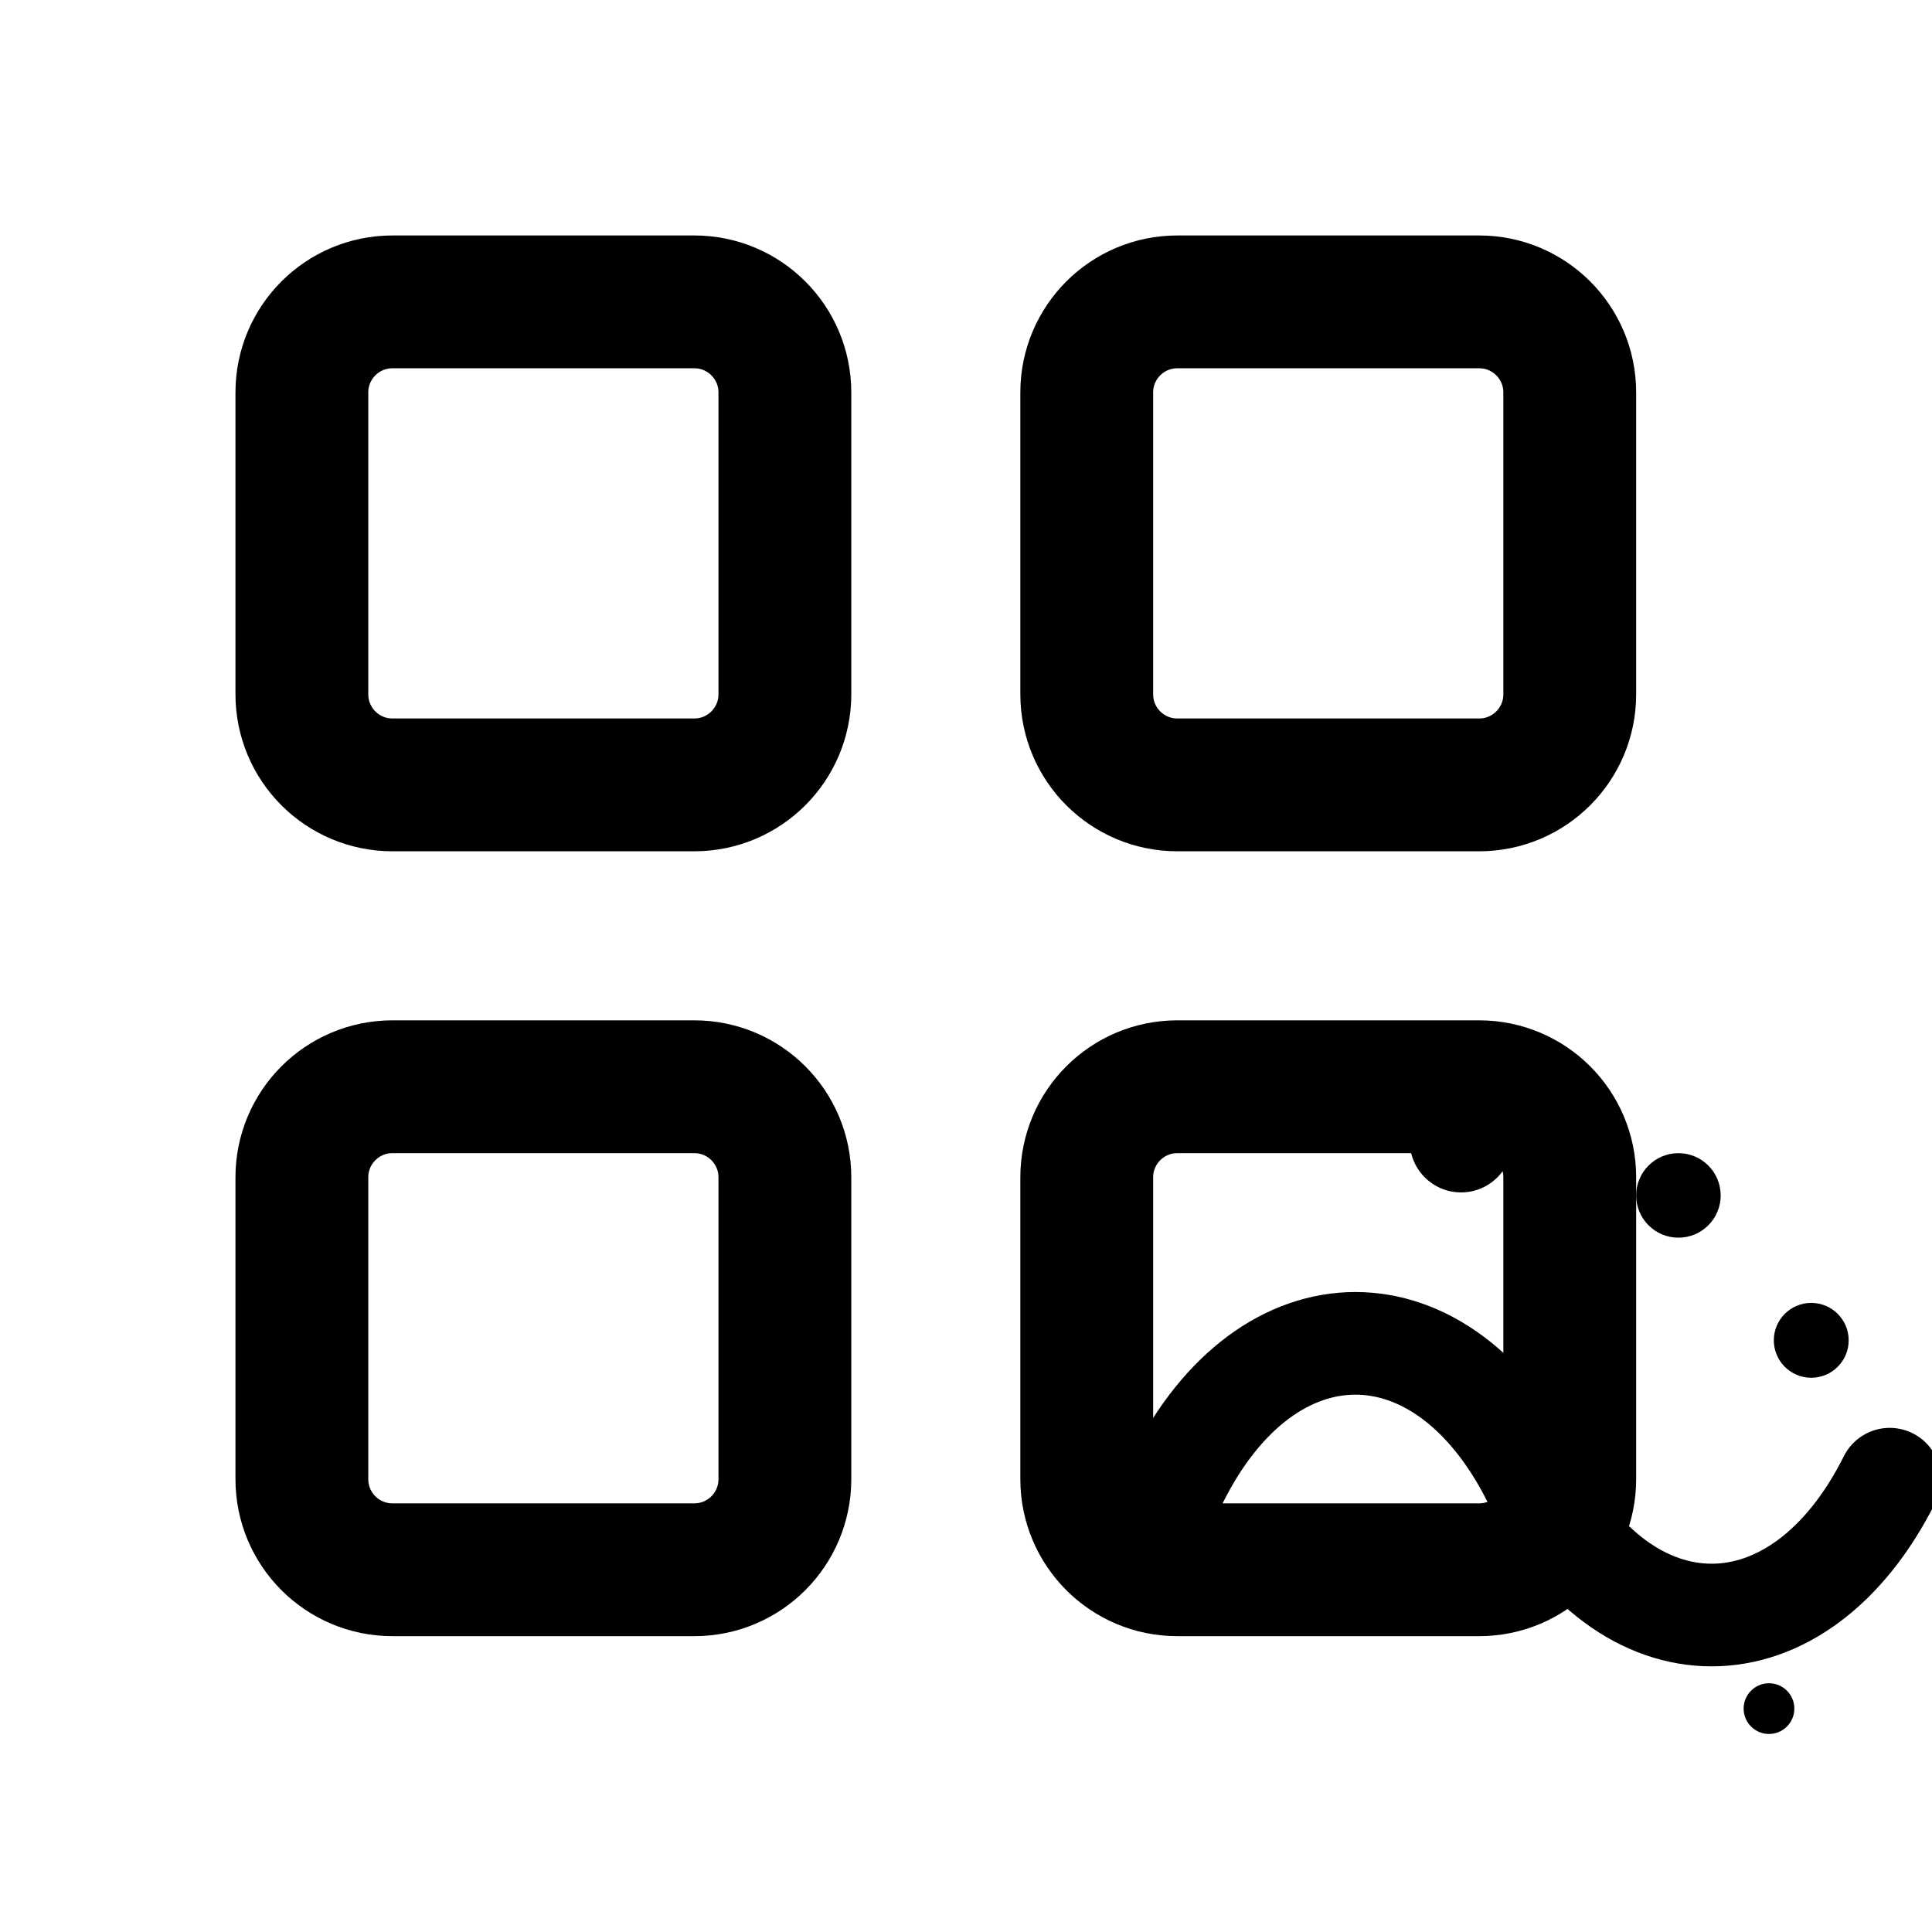
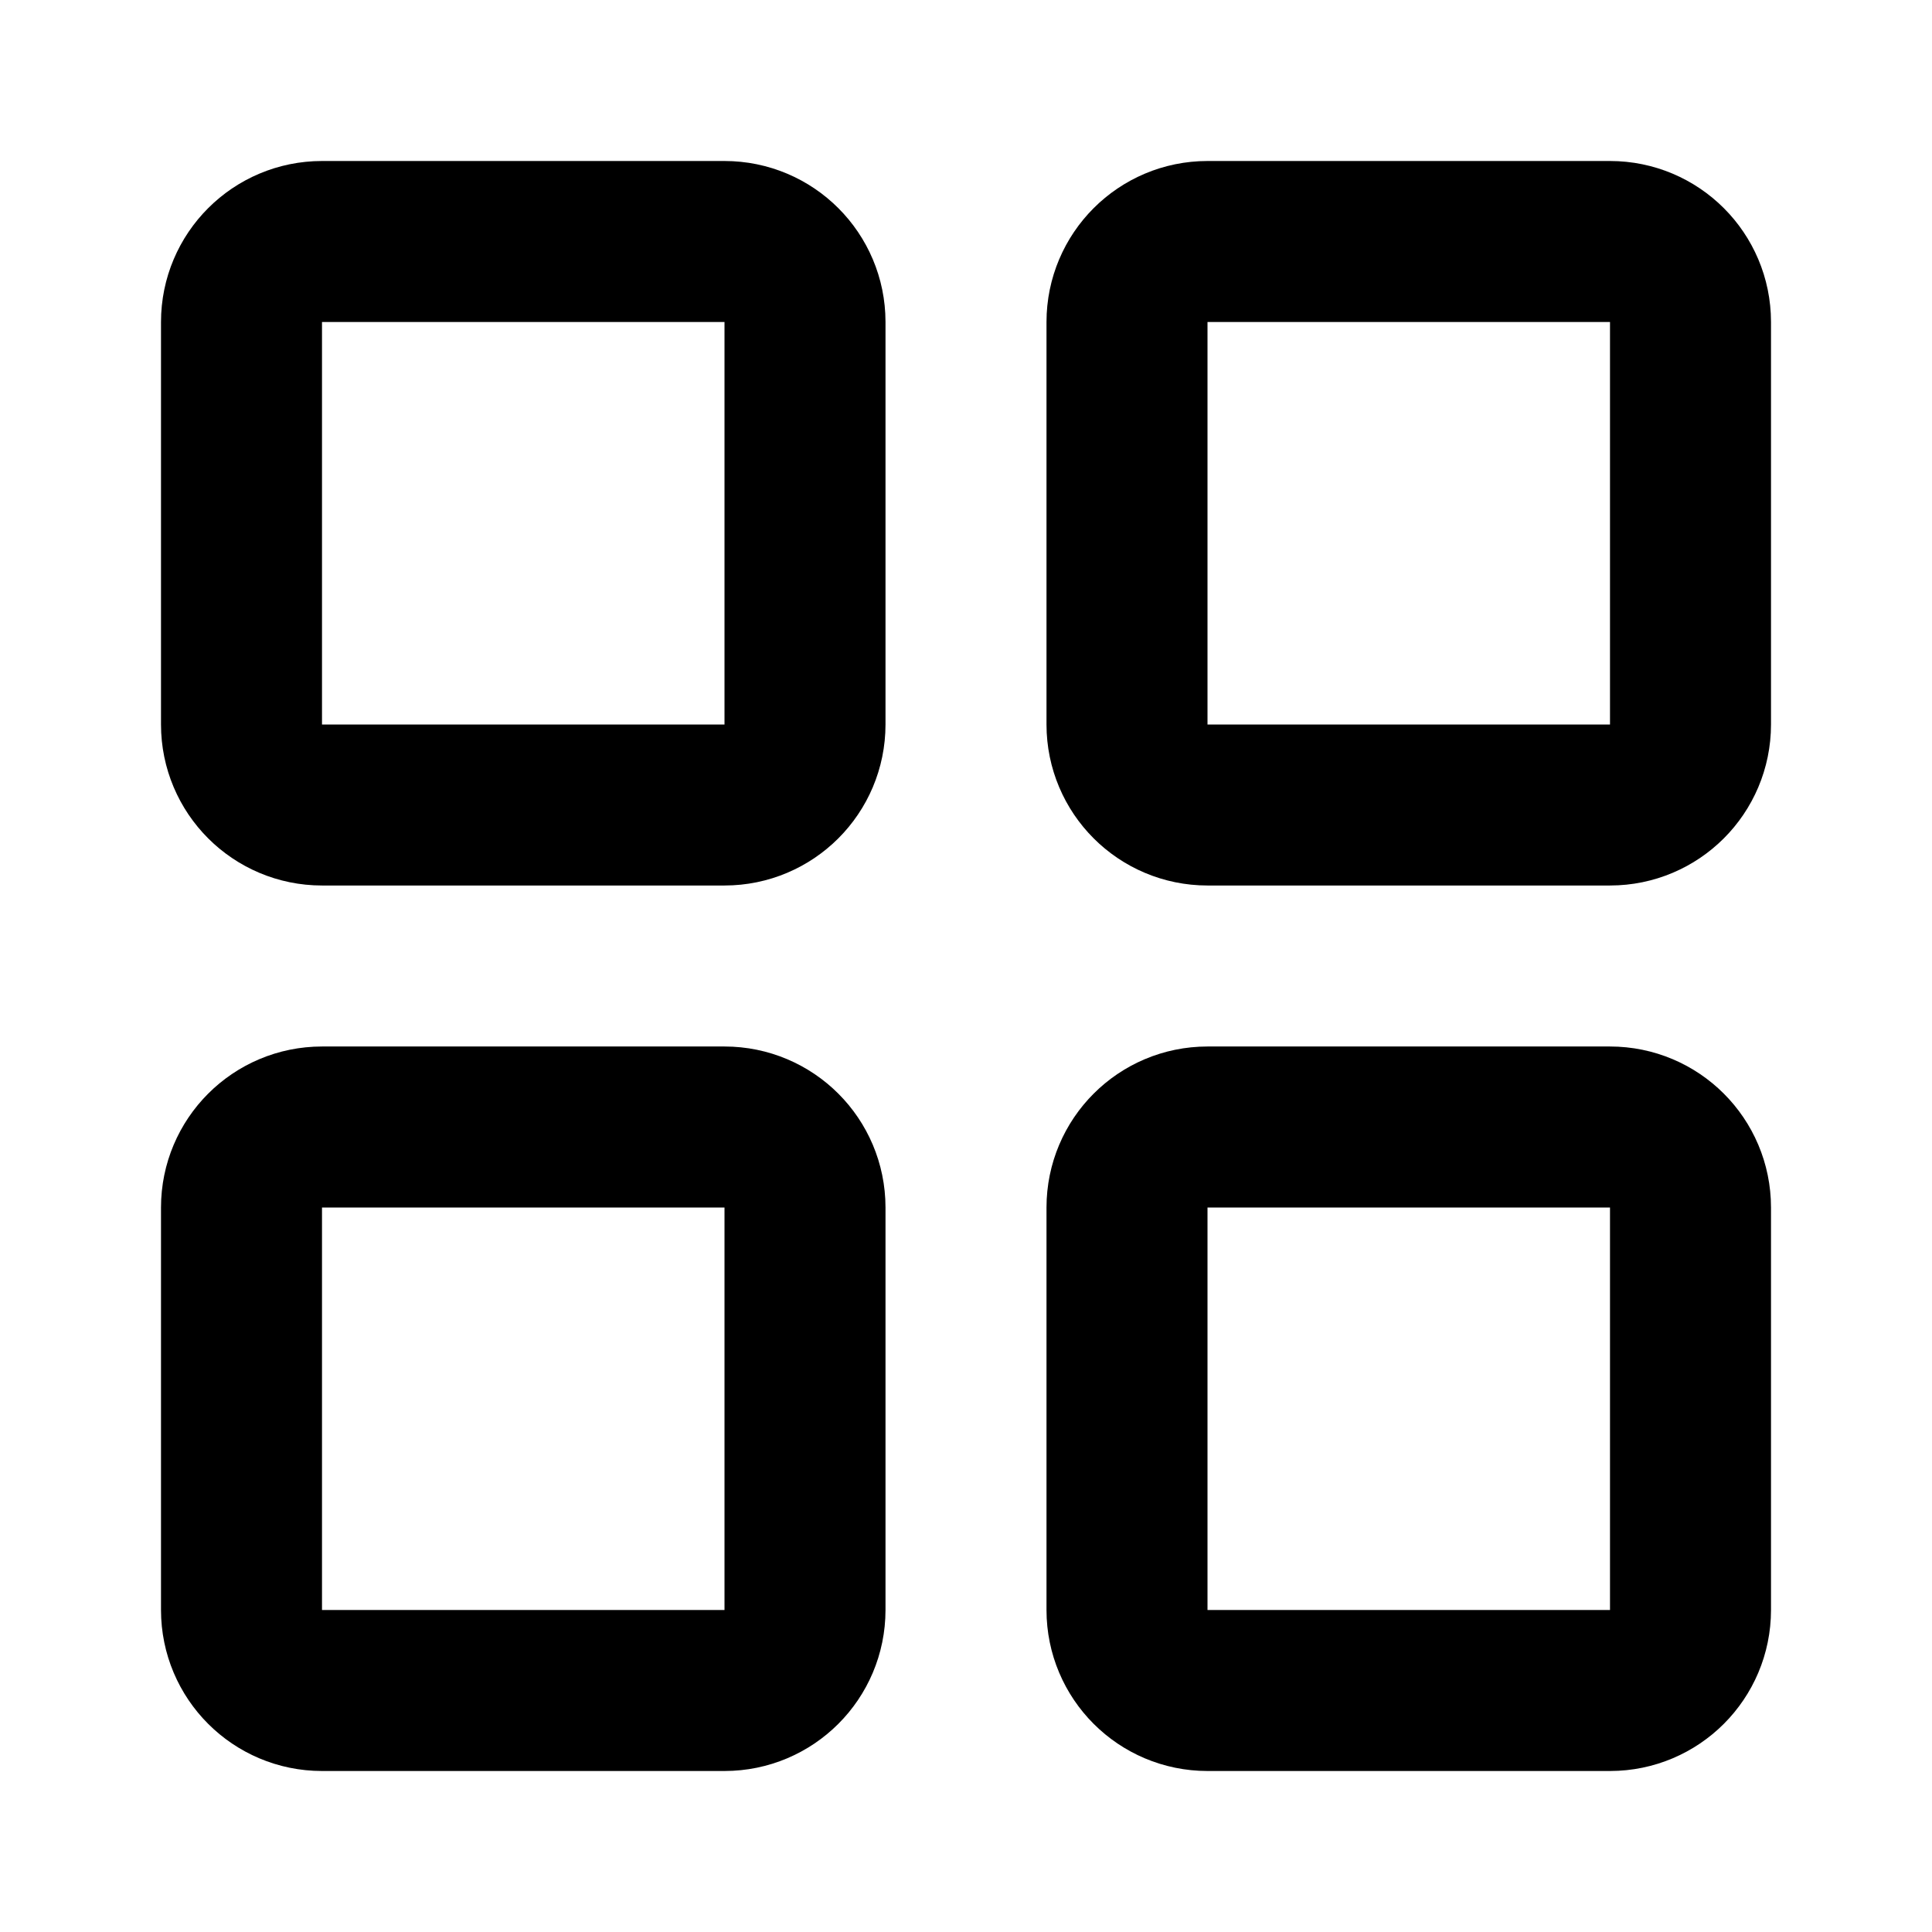
- <svg xmlns="http://www.w3.org/2000/svg" viewBox="0 0 32 32" fill="none" stroke="#000" stroke-width="2.2" stroke-linecap="round" stroke-linejoin="round" role="img" aria-labelledby="title desc">
-   <rect x="5" y="5" width="8" height="8" rx="1.5" />
-   <rect x="18" y="5" width="8" height="8" rx="1.5" />
-   <rect x="5" y="18" width="8" height="8" rx="1.5" />
-   <rect x="18" y="18" width="8" height="8" rx="1.5" />
-   <g id="binzeo-signature" stroke="#000" fill="none" stroke-linecap="round" stroke-linejoin="round">
-     <path d="M19.5 24.5c1.5-3 4.4-3 5.9 0s4.4 3 5.9 0" stroke-width="1.7" />
-     <g fill="#000" stroke="none">
-       <circle cx="24.2" cy="18.9" r=".85" />
-       <circle cx="27.8" cy="19.8" r=".7" />
-       <circle cx="30" cy="22.2" r=".62" />
-       <circle cx="30.4" cy="25.4" r=".5" />
-       <circle cx="29.3" cy="28.3" r=".42" />
-     </g>
-   </g>
+ <svg xmlns="http://www.w3.org/2000/svg" viewBox="0 0 24 24" fill="none" stroke="#000000" stroke-width="2" stroke-linecap="round" stroke-linejoin="round" role="img" aria-label="grid icon">
+   <rect x="3" y="3" width="7" height="7" rx="1" />
+   <rect x="14" y="3" width="7" height="7" rx="1" />
+   <rect x="3" y="14" width="7" height="7" rx="1" />
+   <rect x="14" y="14" width="7" height="7" rx="1" />
</svg>
